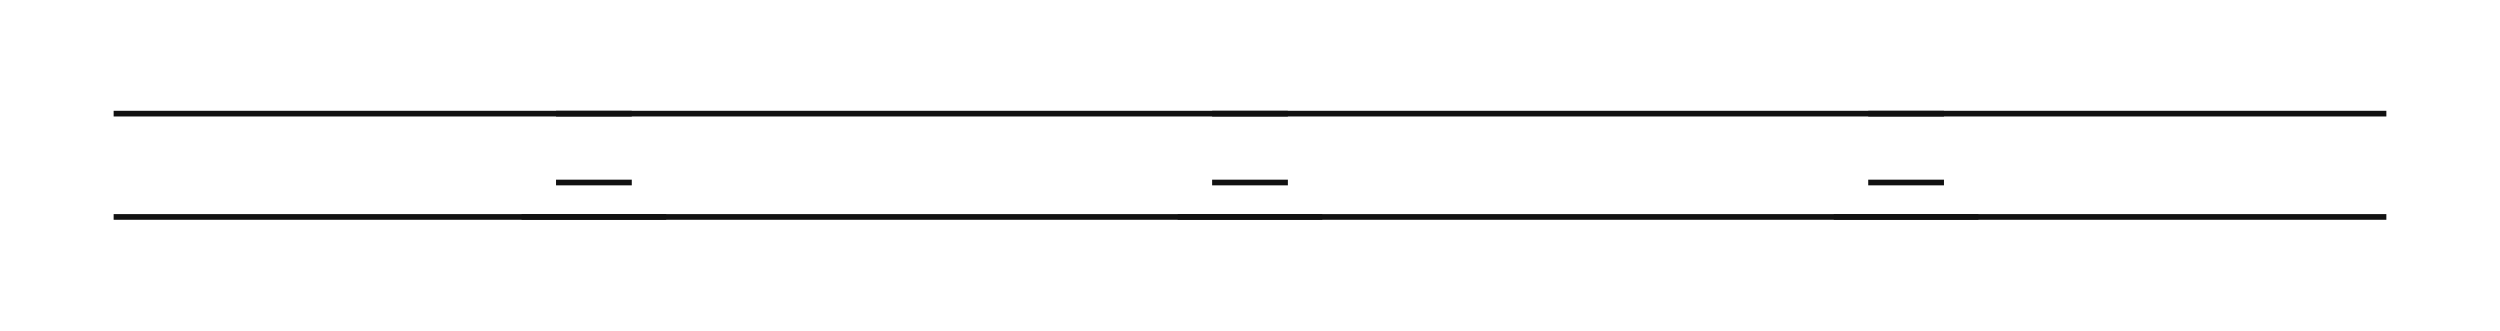
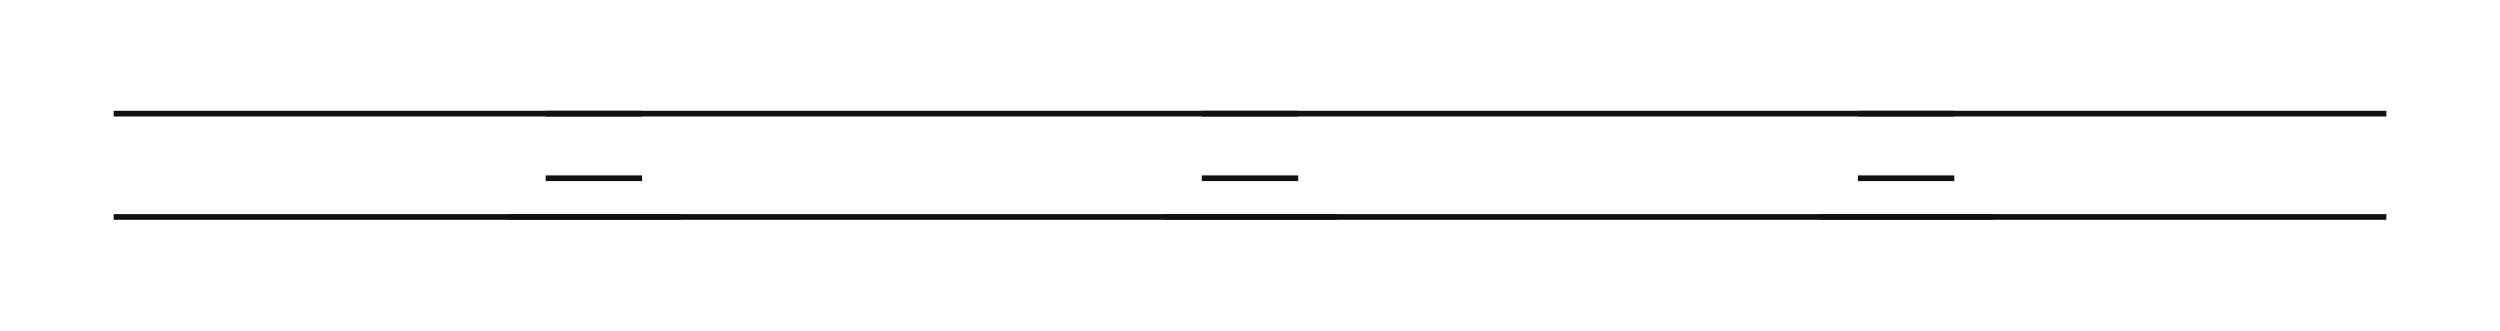
<svg xmlns="http://www.w3.org/2000/svg" viewBox="0 0 72.6 9.6">
  <g fill="none" stroke="#111" stroke-width="0.165">
-     <line x1="57.453" y1="6.3" x2="53.253" y2="6.3" />
-     <line x1="56.453" y1="5.3" x2="54.253" y2="5.3" />
-     <line x1="54.253" y1="3.3" x2="56.453" y2="3.3" />
-     <line x1="19.347" y1="6.3" x2="15.147" y2="6.3" />
-     <line x1="18.347" y1="5.3" x2="16.147" y2="5.3" />
-     <line x1="16.147" y1="3.3" x2="18.347" y2="3.3" />
-     <line x1="38.4" y1="6.3" x2="34.2" y2="6.3" />
-     <line x1="37.4" y1="5.3" x2="35.2" y2="5.3" />
-     <line x1="35.2" y1="3.3" x2="37.4" y2="3.3" />
+     <line x1="57.877" y1="6.3" x2="52.828" y2="6.3" />
+     <line x1="56.753" y1="5.176" x2="53.953" y2="5.176" />
+     <line x1="53.953" y1="3.3" x2="56.753" y2="3.3" />
+     <line x1="19.772" y1="6.3" x2="14.723" y2="6.3" />
+     <line x1="18.647" y1="5.176" x2="15.847" y2="5.176" />
+     <line x1="15.847" y1="3.3" x2="18.647" y2="3.3" />
+     <line x1="38.824" y1="6.3" x2="33.776" y2="6.3" />
+     <line x1="37.7" y1="5.176" x2="34.9" y2="5.176" />
+     <line x1="34.9" y1="3.3" x2="37.7" y2="3.3" />
    <line x1="3.3" y1="6.3" x2="69.3" y2="6.3" />
    <line x1="69.3" y1="3.3" x2="3.3" y2="3.3" />
  </g>
</svg>
